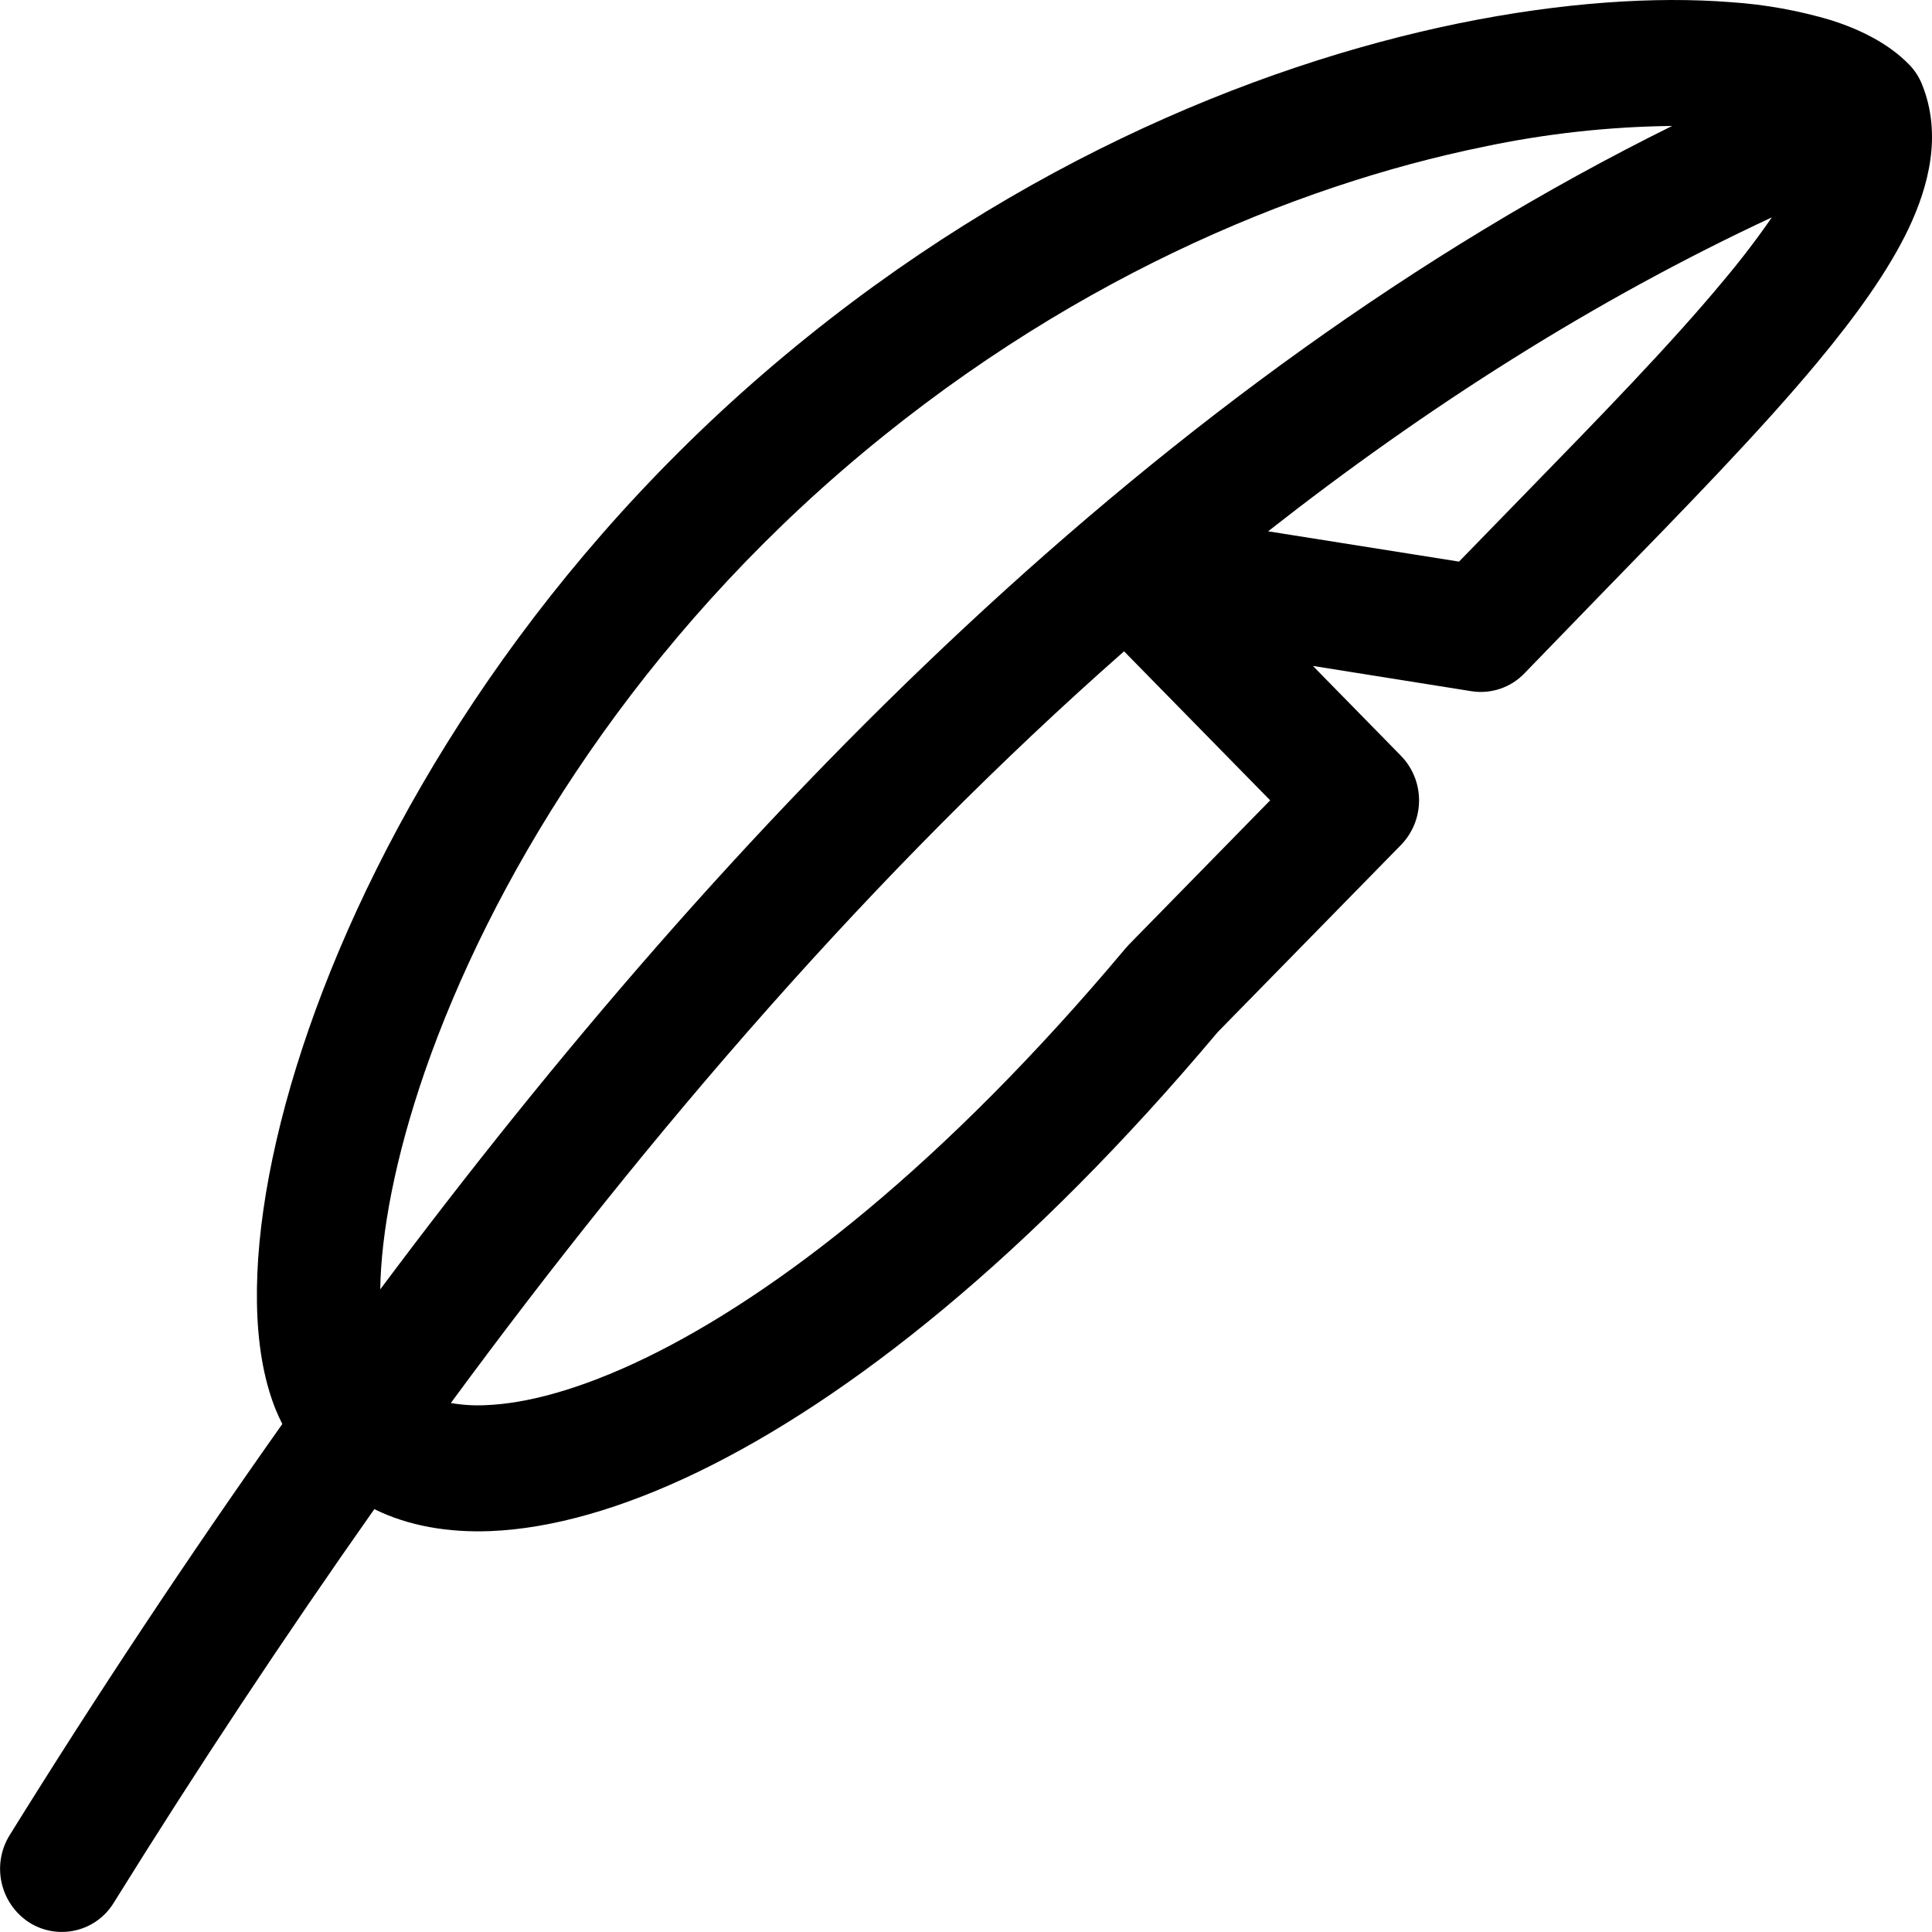
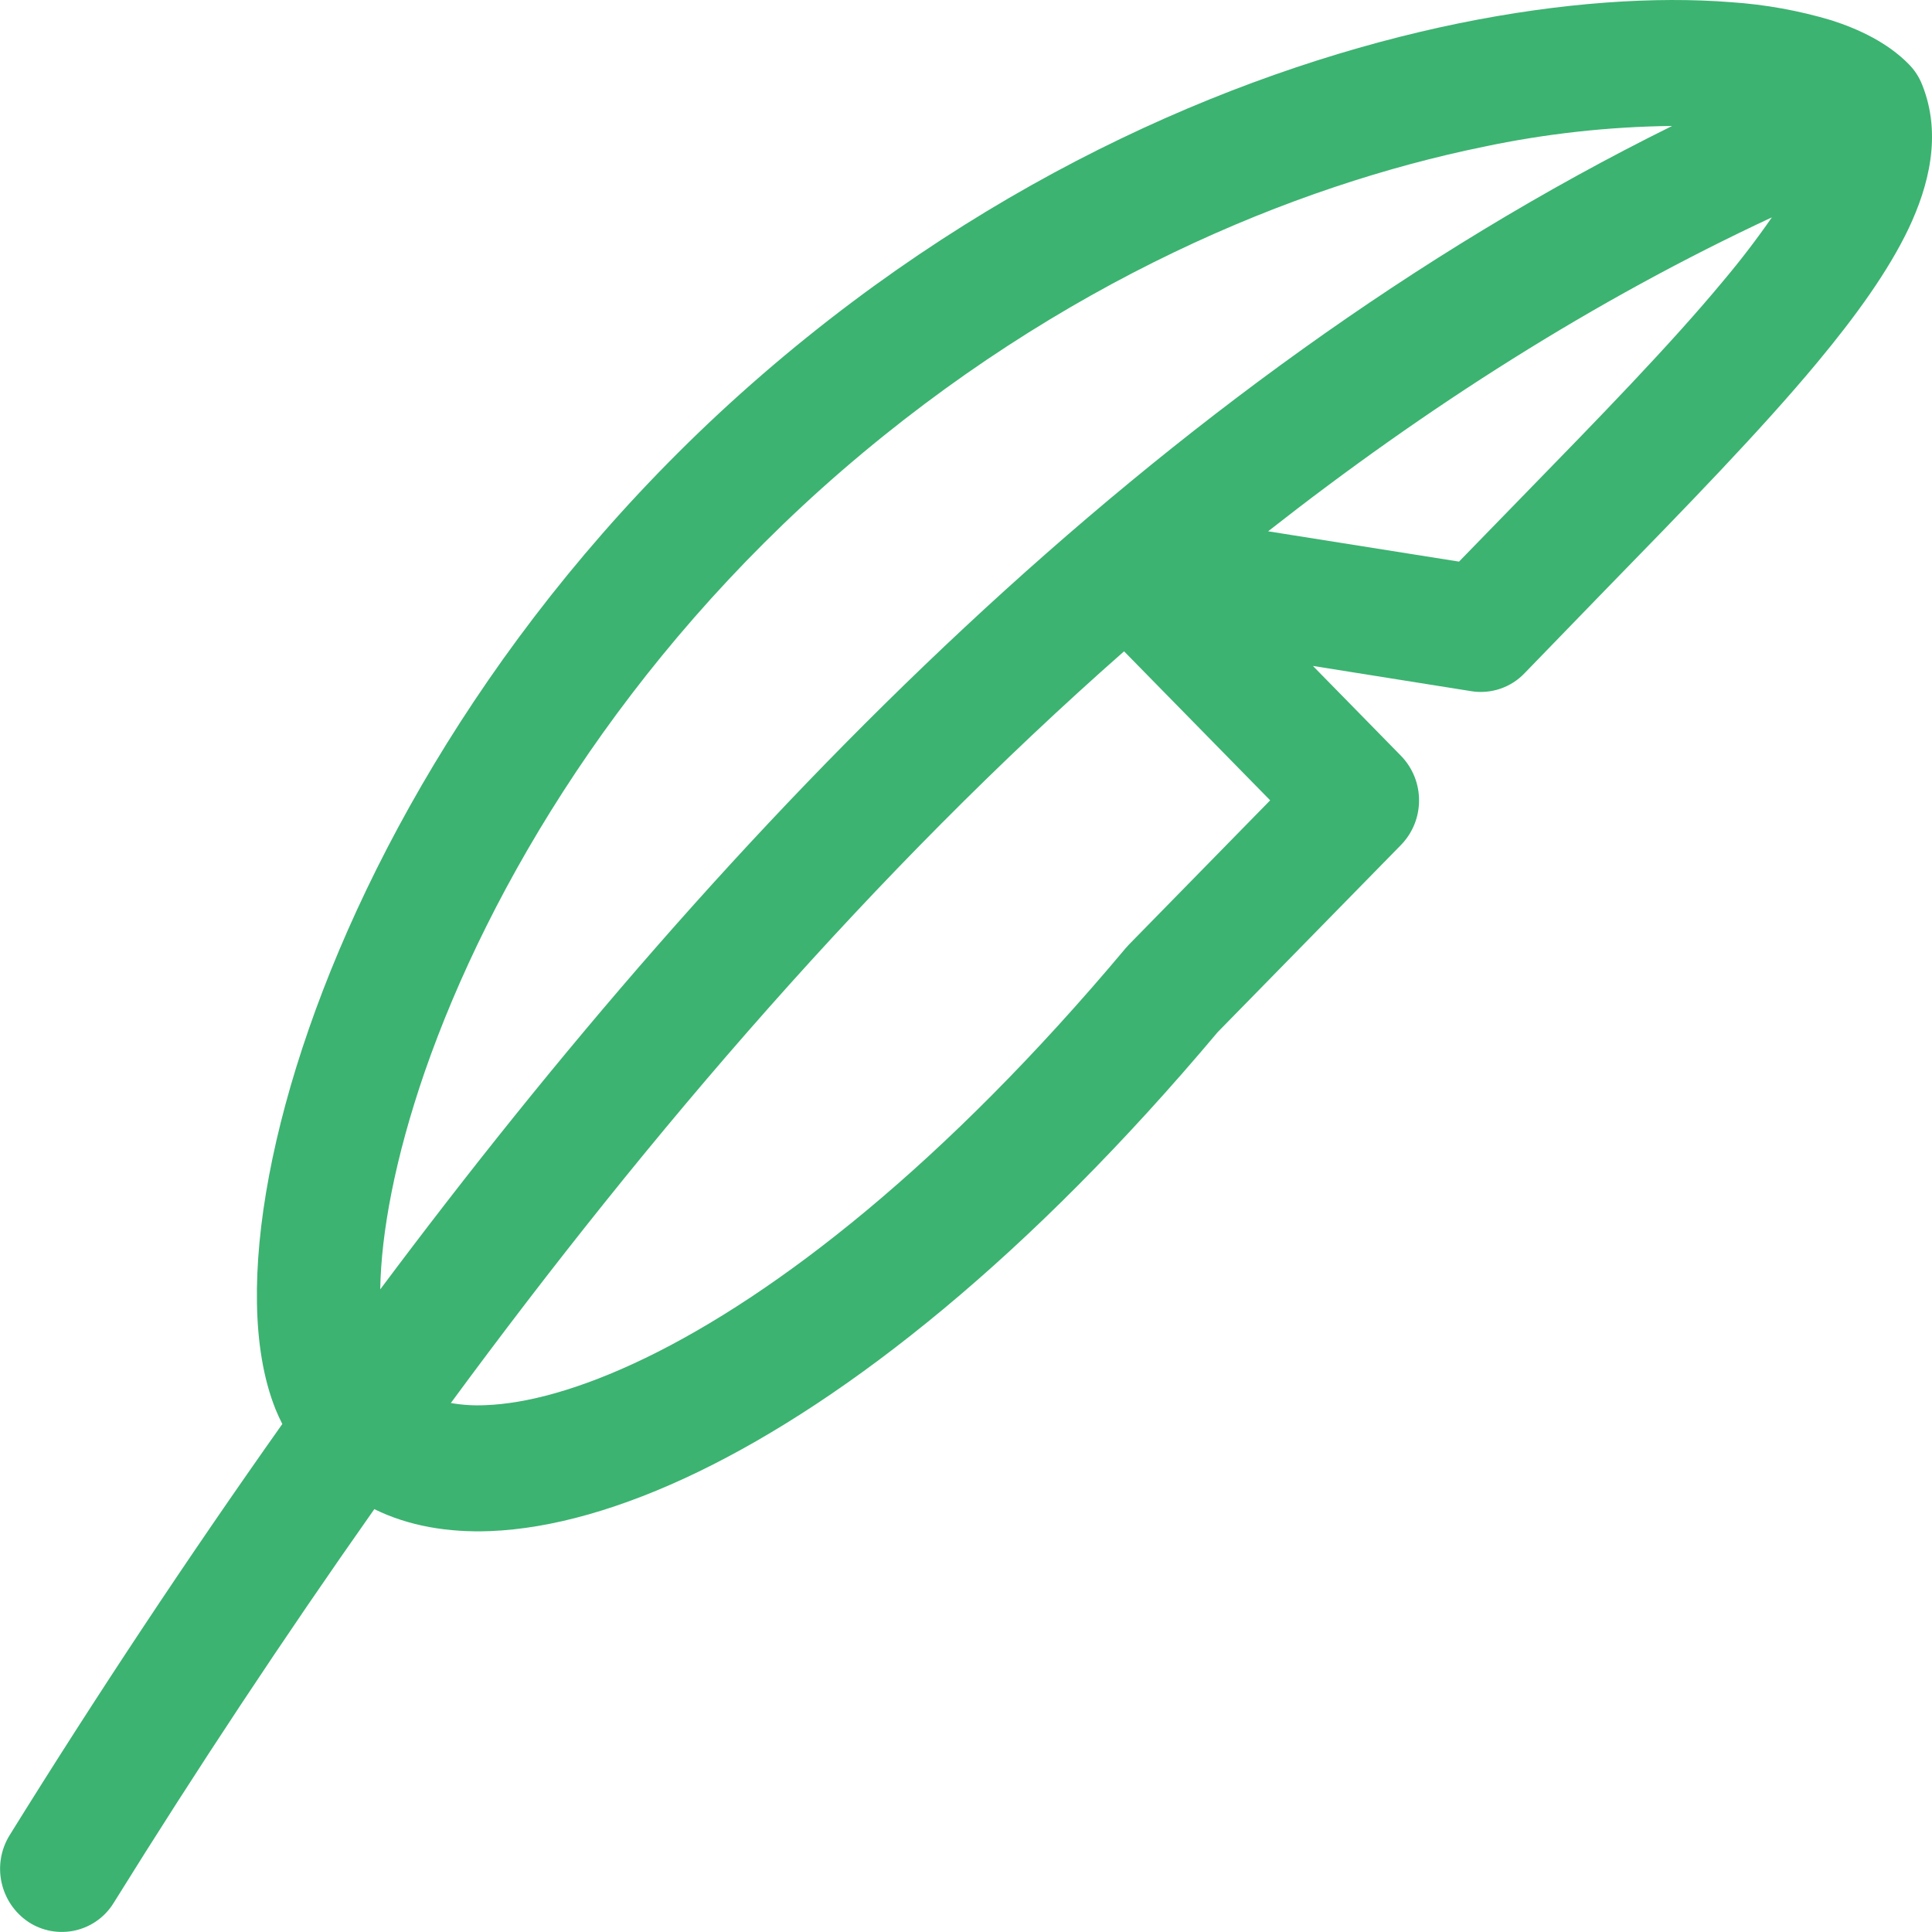
<svg xmlns="http://www.w3.org/2000/svg" width="1em" height="1em" viewBox="0 0 16 16" fill="currentColor">
-   <path fill="currentColor" d="M15.807.531c-.174-.177-.41-.289-.64-.363a3.8 3.8 0 0 0-.833-.15c-.62-.049-1.394 0-2.252.175C10.365.545 8.264 1.415 6.315 3.1S3.147 6.824 2.557 8.523c-.294.847-.44 1.634-.429 2.268c.005.316.05.62.154.88q.025.061.056.122A68 68 0 0 0 .08 15.198a.53.53 0 0 0 .157.72a.504.504 0 0 0 .705-.16a68 68 0 0 1 2.158-3.26c.285.141.616.195.958.182c.513-.02 1.098-.188 1.723-.49c1.25-.605 2.744-1.787 4.303-3.642l1.518-1.55a.53.53 0 0 0 0-.739l-.729-.744l1.311.209a.5.5 0 0 0 .443-.15l.663-.684c.663-.68 1.292-1.325 1.763-1.892c.314-.378.585-.752.754-1.107c.163-.345.278-.773.112-1.188a.5.5 0 0 0-.112-.172M3.733 11.62C5.385 9.374 7.24 7.215 9.309 5.394l1.21 1.234l-1.171 1.196l-.027.03c-1.5 1.789-2.891 2.867-3.977 3.393c-.544.263-.99.378-1.324.39a1.3 1.3 0 0 1-.287-.018Zm6.769-7.22c1.31-1.028 2.7-1.914 4.172-2.6a7 7 0 0 1-.4.523c-.442.533-1.028 1.134-1.681 1.804l-.51.524zm3.346-3.357C9.594 3.147 6.045 6.8 3.149 10.678c.007-.464.121-1.086.37-1.806c.533-1.535 1.65-3.415 3.455-4.976c1.807-1.561 3.746-2.36 5.31-2.68a8 8 0 0 1 1.564-.173" />
+   <path fill="mediumseagreen" d="M15.807.531c-.174-.177-.41-.289-.64-.363a3.8 3.8 0 0 0-.833-.15c-.62-.049-1.394 0-2.252.175C10.365.545 8.264 1.415 6.315 3.1S3.147 6.824 2.557 8.523c-.294.847-.44 1.634-.429 2.268c.005.316.05.62.154.88q.025.061.056.122A68 68 0 0 0 .08 15.198a.53.53 0 0 0 .157.72a.504.504 0 0 0 .705-.16a68 68 0 0 1 2.158-3.26c.285.141.616.195.958.182c.513-.02 1.098-.188 1.723-.49c1.25-.605 2.744-1.787 4.303-3.642l1.518-1.55a.53.53 0 0 0 0-.739l-.729-.744l1.311.209a.5.5 0 0 0 .443-.15l.663-.684c.663-.68 1.292-1.325 1.763-1.892c.314-.378.585-.752.754-1.107c.163-.345.278-.773.112-1.188a.5.5 0 0 0-.112-.172M3.733 11.62C5.385 9.374 7.24 7.215 9.309 5.394l1.21 1.234l-1.171 1.196l-.027.03c-1.5 1.789-2.891 2.867-3.977 3.393c-.544.263-.99.378-1.324.39a1.3 1.3 0 0 1-.287-.018Zm6.769-7.22c1.31-1.028 2.7-1.914 4.172-2.6a7 7 0 0 1-.4.523c-.442.533-1.028 1.134-1.681 1.804l-.51.524zm3.346-3.357C9.594 3.147 6.045 6.8 3.149 10.678c.007-.464.121-1.086.37-1.806c.533-1.535 1.65-3.415 3.455-4.976c1.807-1.561 3.746-2.36 5.31-2.68a8 8 0 0 1 1.564-.173" />
</svg>
